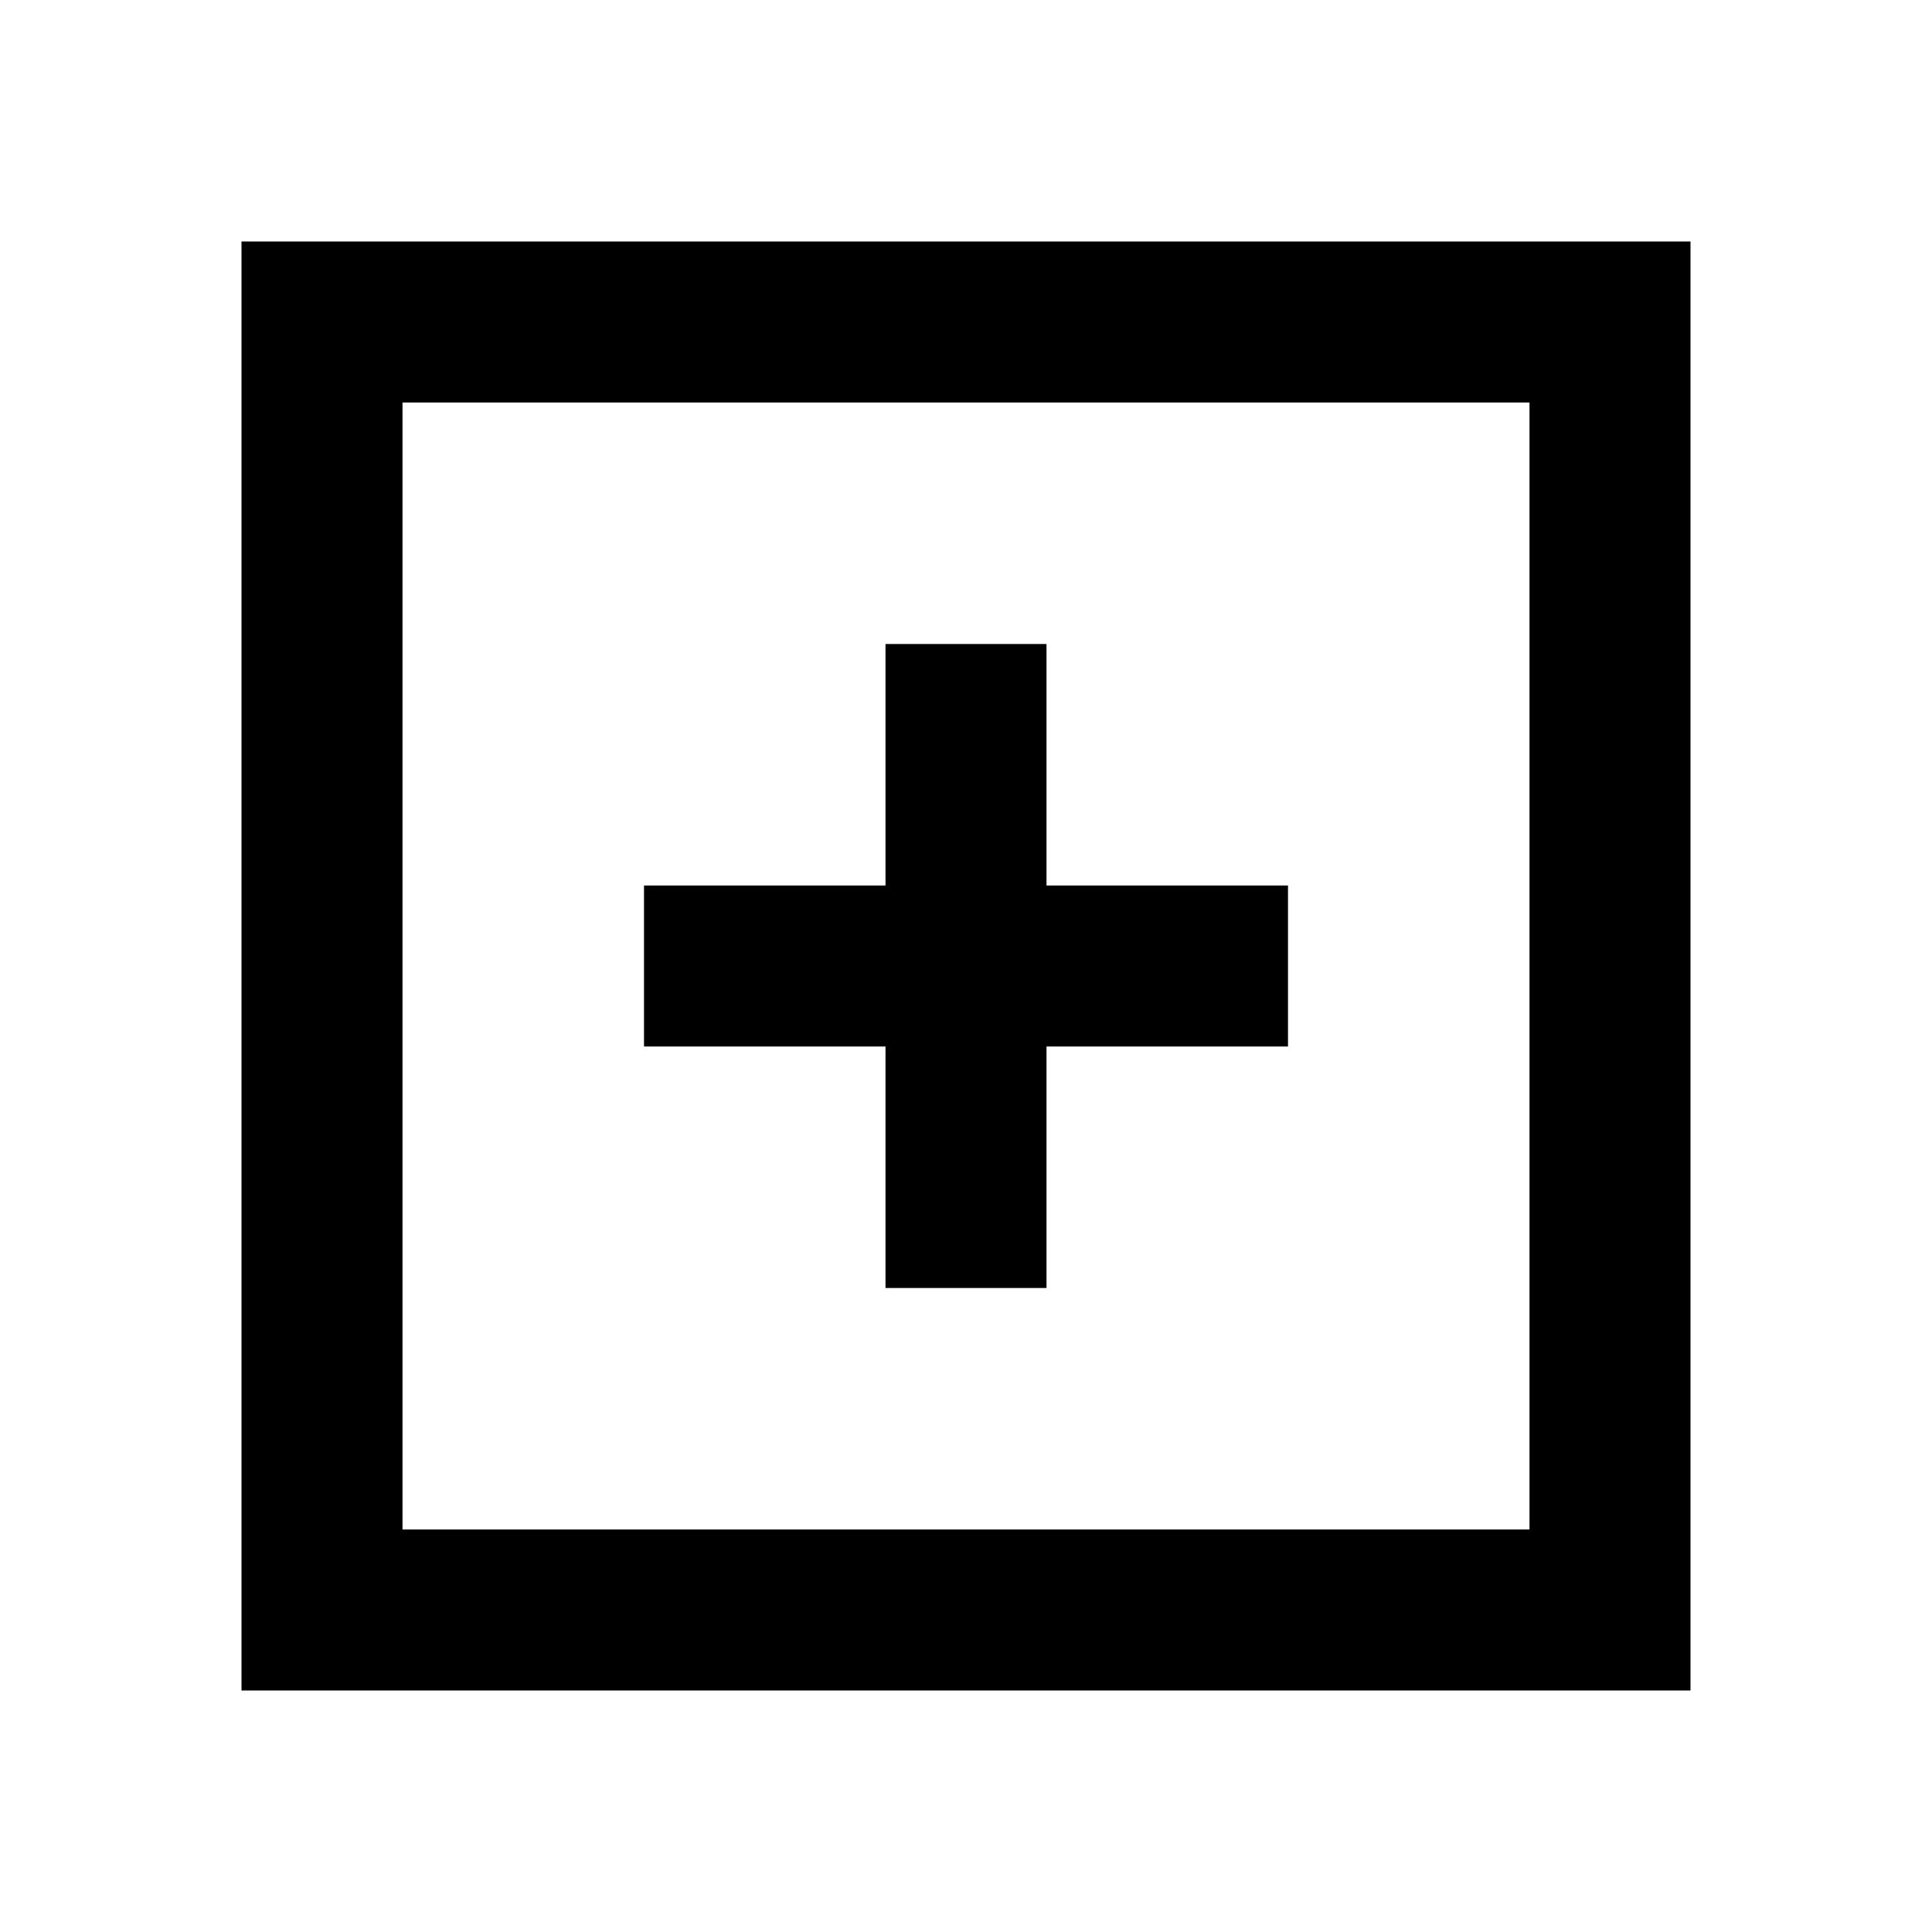
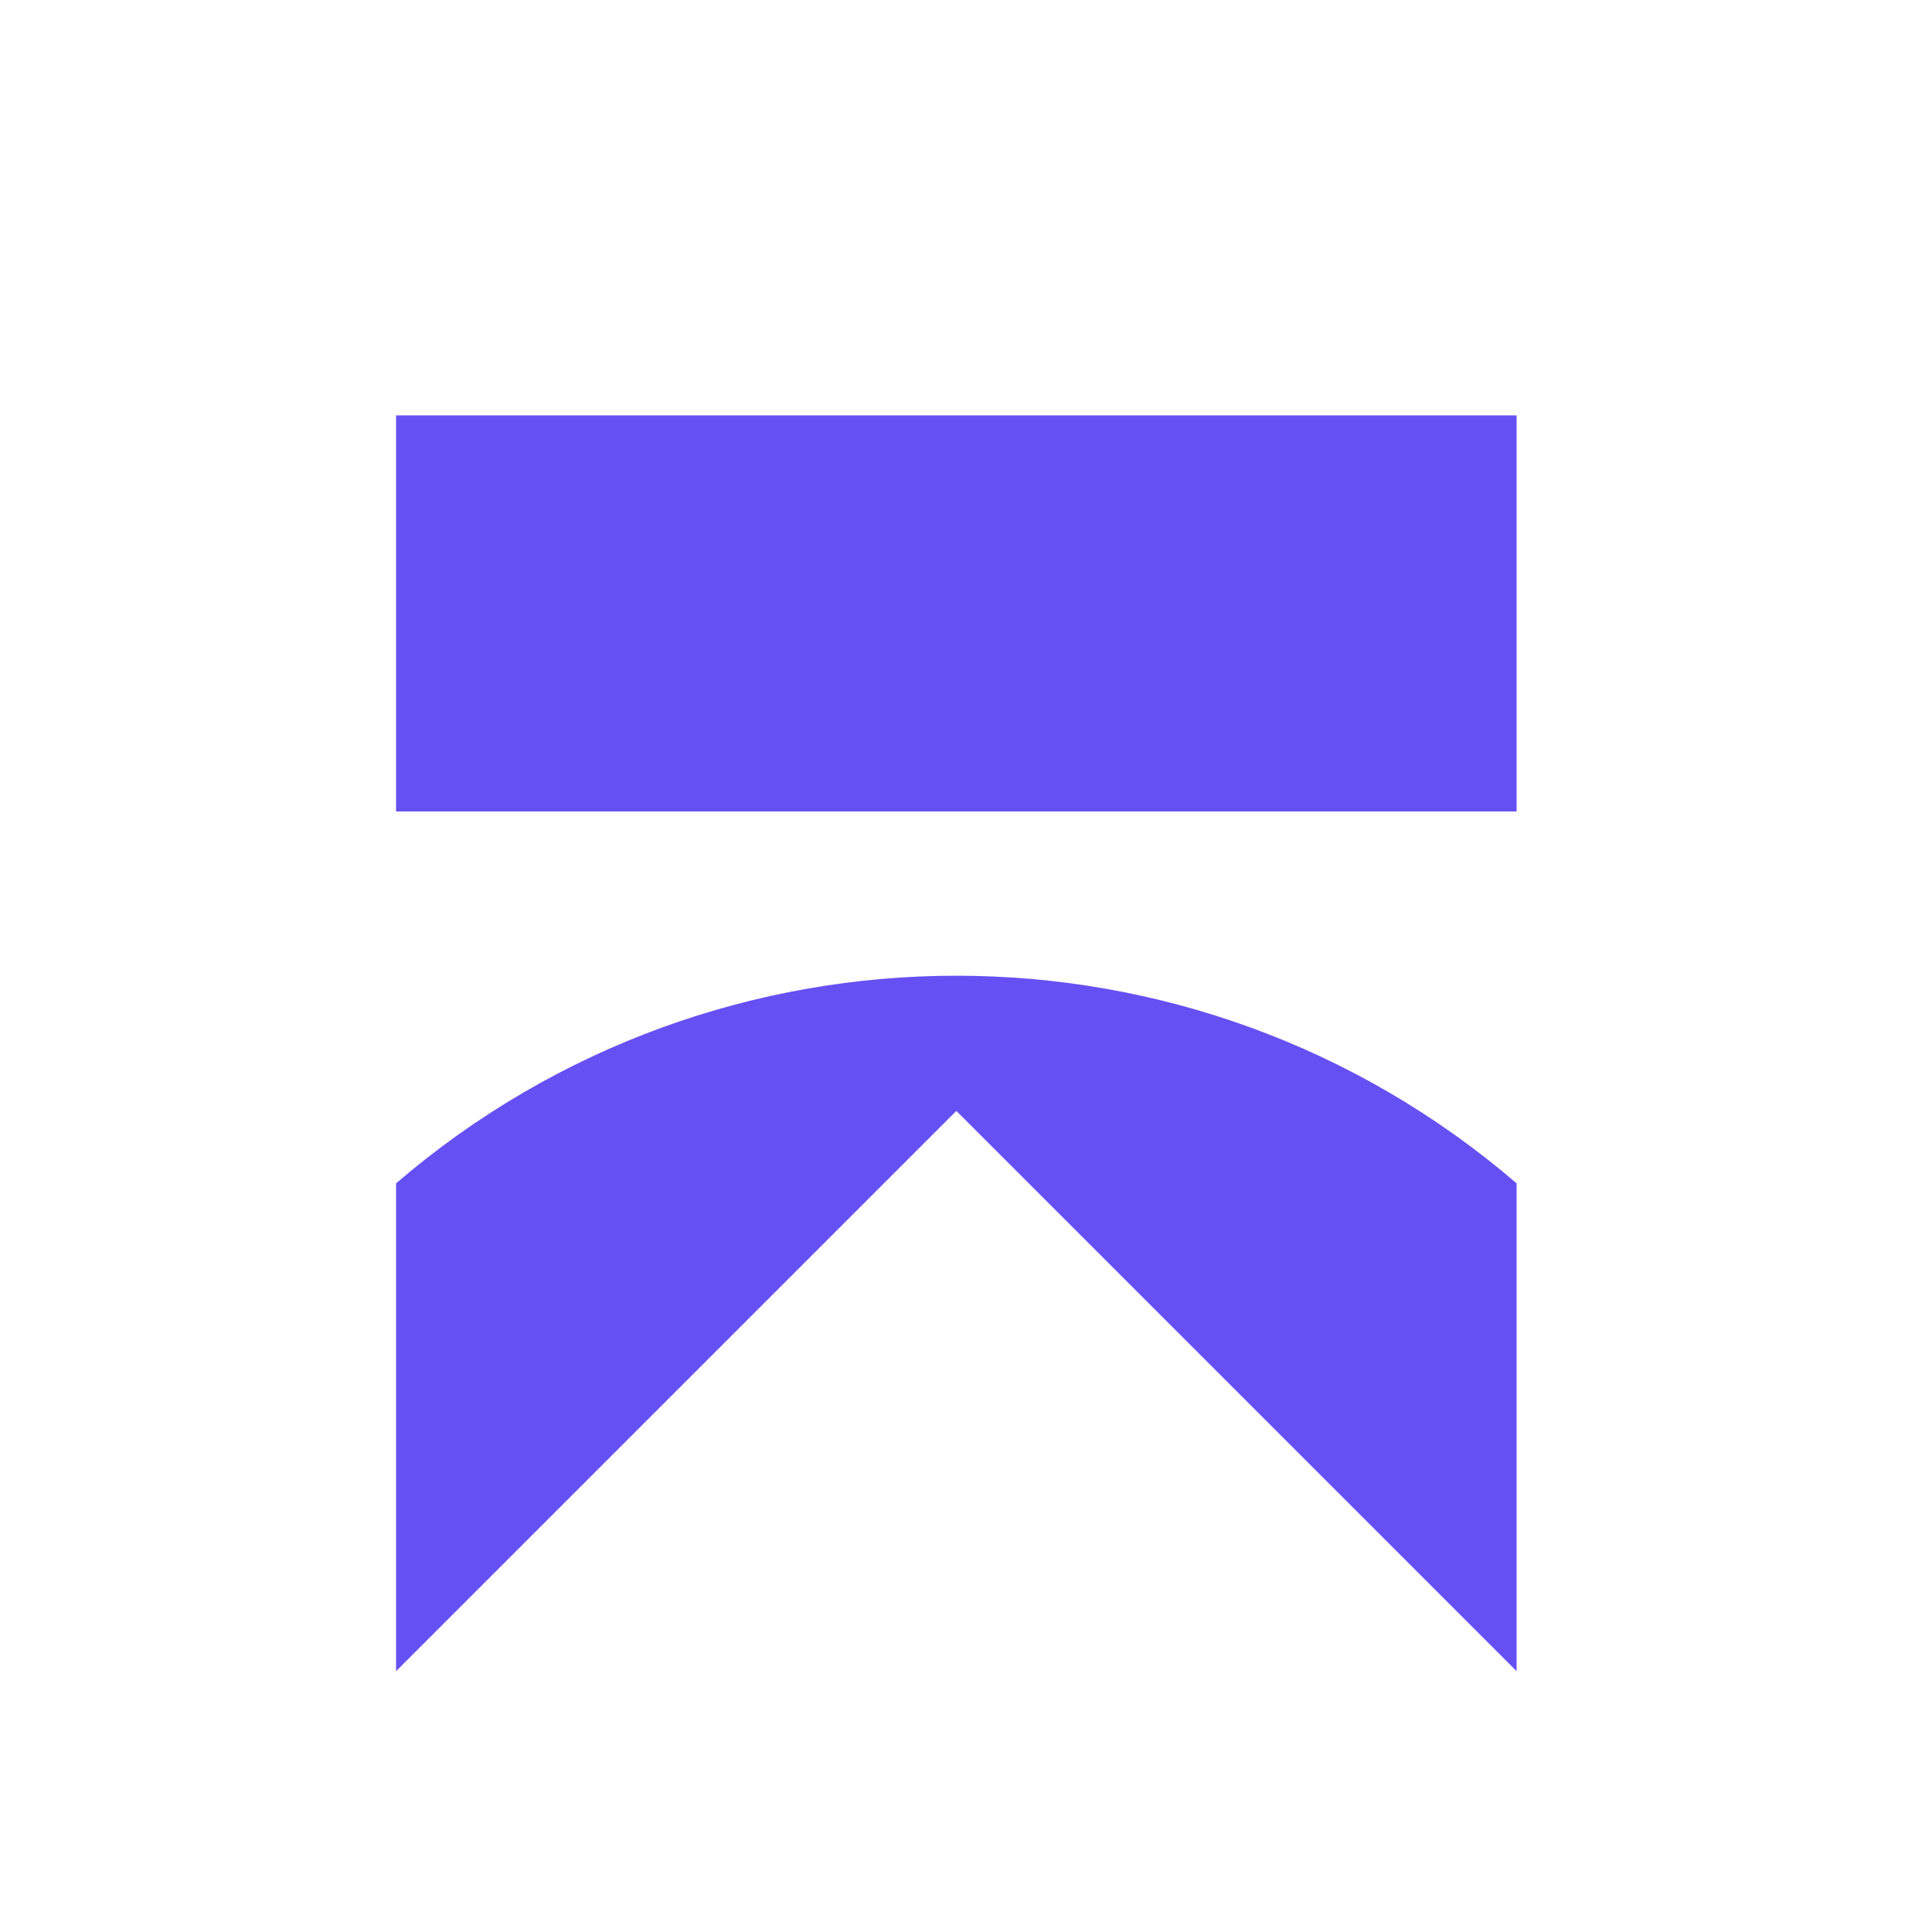
- <svg xmlns="http://www.w3.org/2000/svg" viewBox="0 0 24 24">
-   <path d="M4 4h16v16H4z" fill="none" stroke="currentColor" stroke-width="2" />
-   <path d="M8 12h8M12 8v8" stroke="currentColor" stroke-width="2" />
+ <svg xmlns="http://www.w3.org/2000/svg" viewBox="0 0 200 200" role="img" aria-label="Aikido Security">
+   <path d="M41 43h116v41H41z" fill="#6550f3" />
+   <path d="M41 173v-50.5a89 89 0 0 1 116 0V173l-58-58z" fill="#6550f3" />
</svg>
